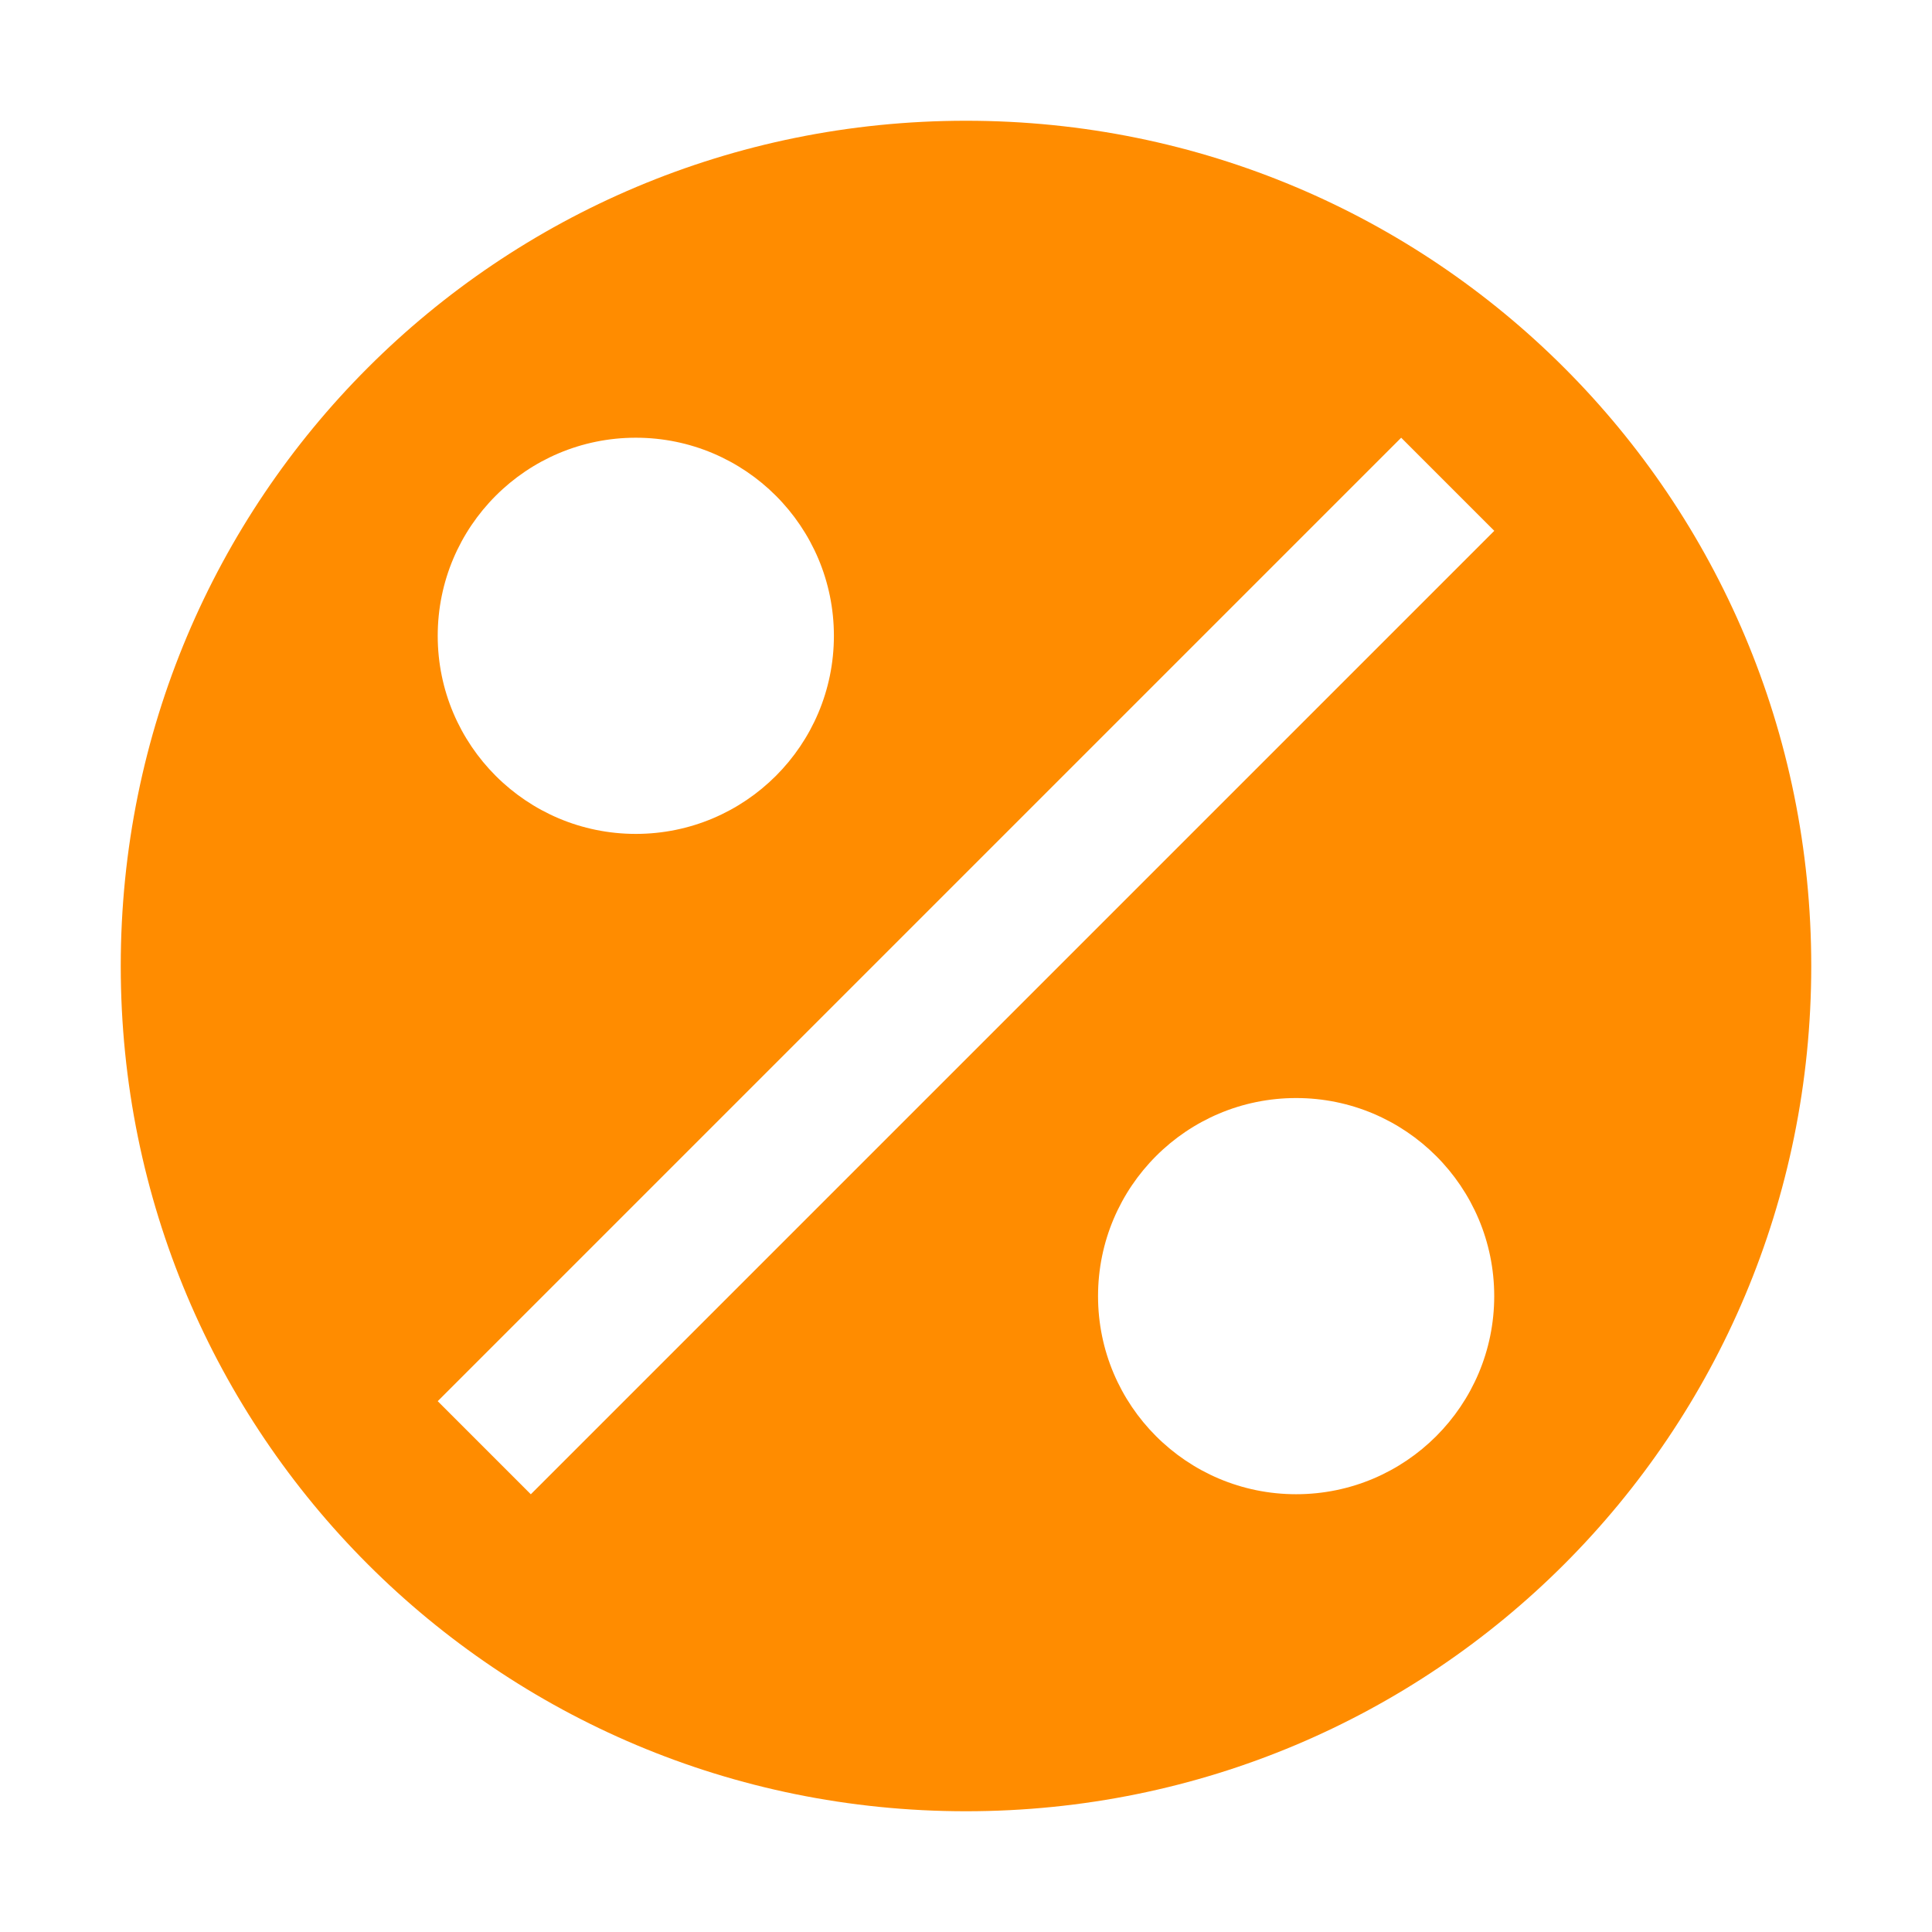
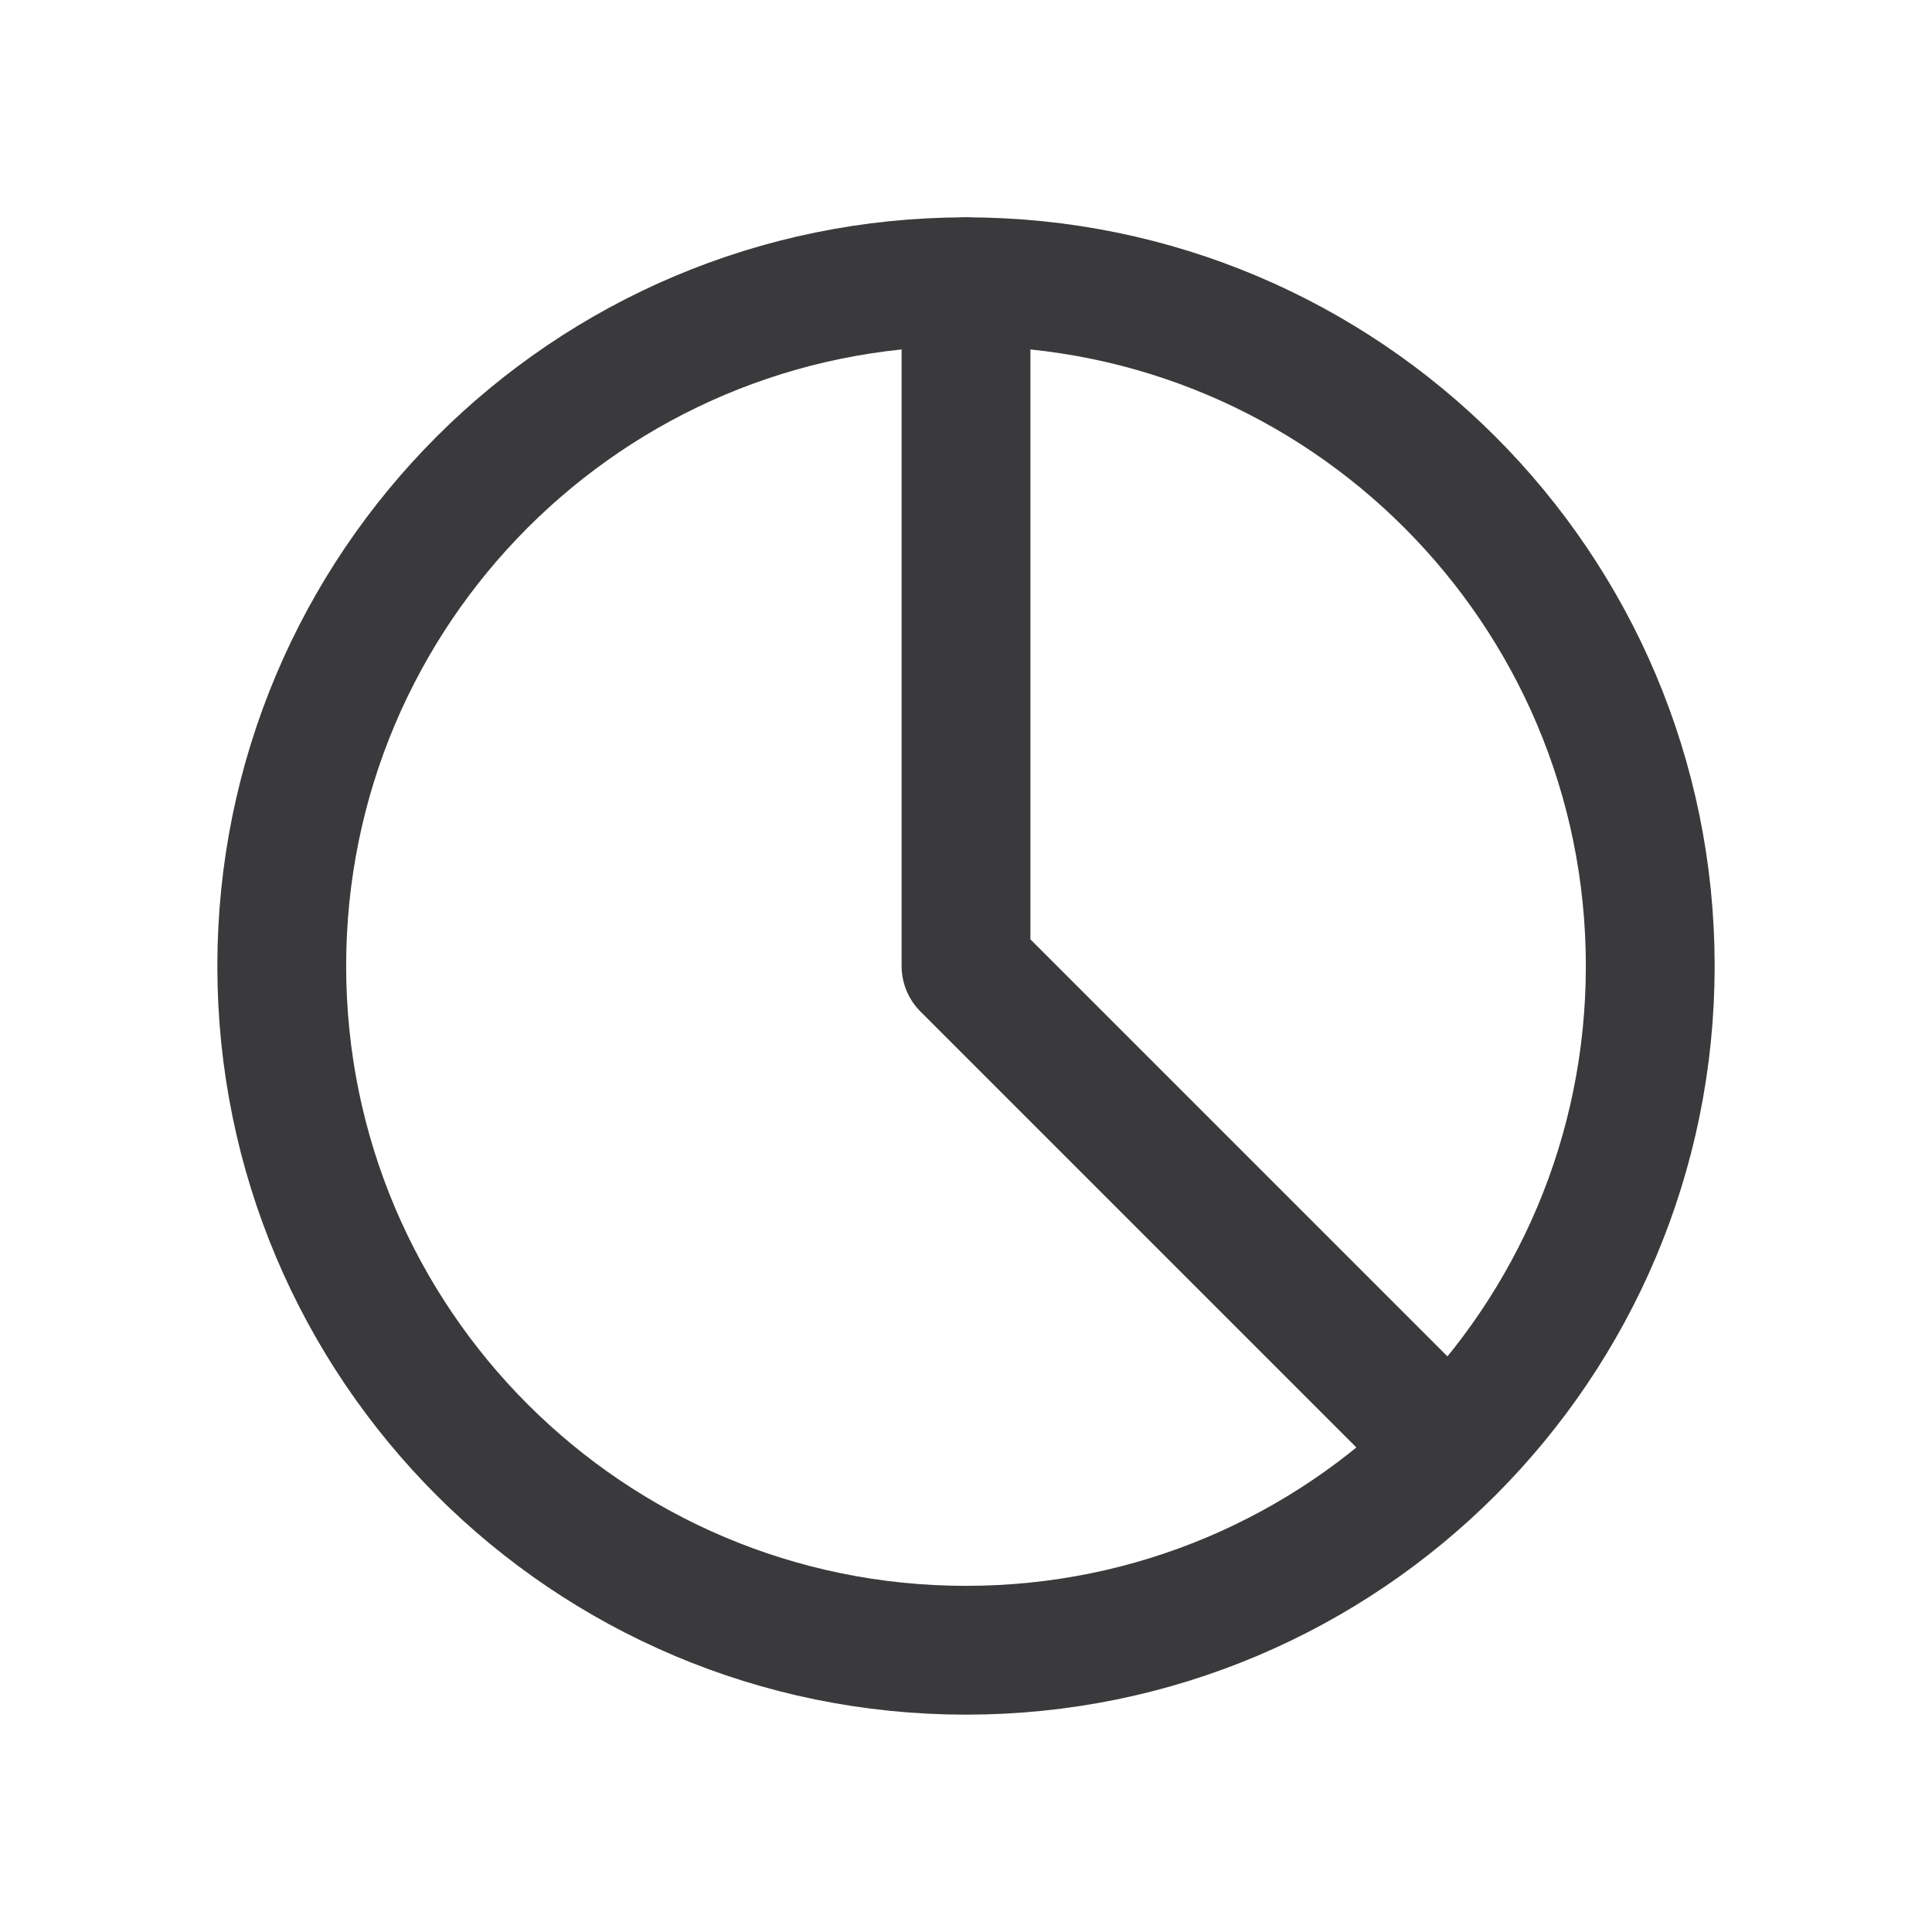
- <svg xmlns="http://www.w3.org/2000/svg" height="32" viewBox="0 0 32 32" width="32">
-   <path d="m16 2c-7.756 0-14 6.244-14 14 0 7.756 6.244 14 14 14 7.756 0 14-6.244 14-14 0-7.756-6.244-14-14-14zm-5.469 5.25a3.281 3.281 0 0 1 3.281 3.281 3.281 3.281 0 0 1 -3.281 3.281 3.281 3.281 0 0 1 -3.281-3.281 3.281 3.281 0 0 1 3.281-3.281zm12.677 0 1.542 1.542-15.958 15.958-1.542-1.542zm-1.74 10.937a3.281 3.281 0 0 1 3.281 3.281 3.281 3.281 0 0 1 -3.281 3.281 3.281 3.281 0 0 1 -3.281-3.281 3.281 3.281 0 0 1 3.281-3.281z" fill="#ff8c00" stroke-width="1.75" />
+ <svg xmlns="http://www.w3.org/2000/svg" viewBox="0 0 24 24" width="24" height="24">
+   <circle cx="12" cy="12" r="8.5" fill="none" stroke="#3A3A3C" stroke-width="1.6" />
+   <path d="M12 3.5 V12 L18 18" fill="none" stroke="#3A3A3C" stroke-width="1.6" stroke-linecap="round" stroke-linejoin="round" />
</svg>
